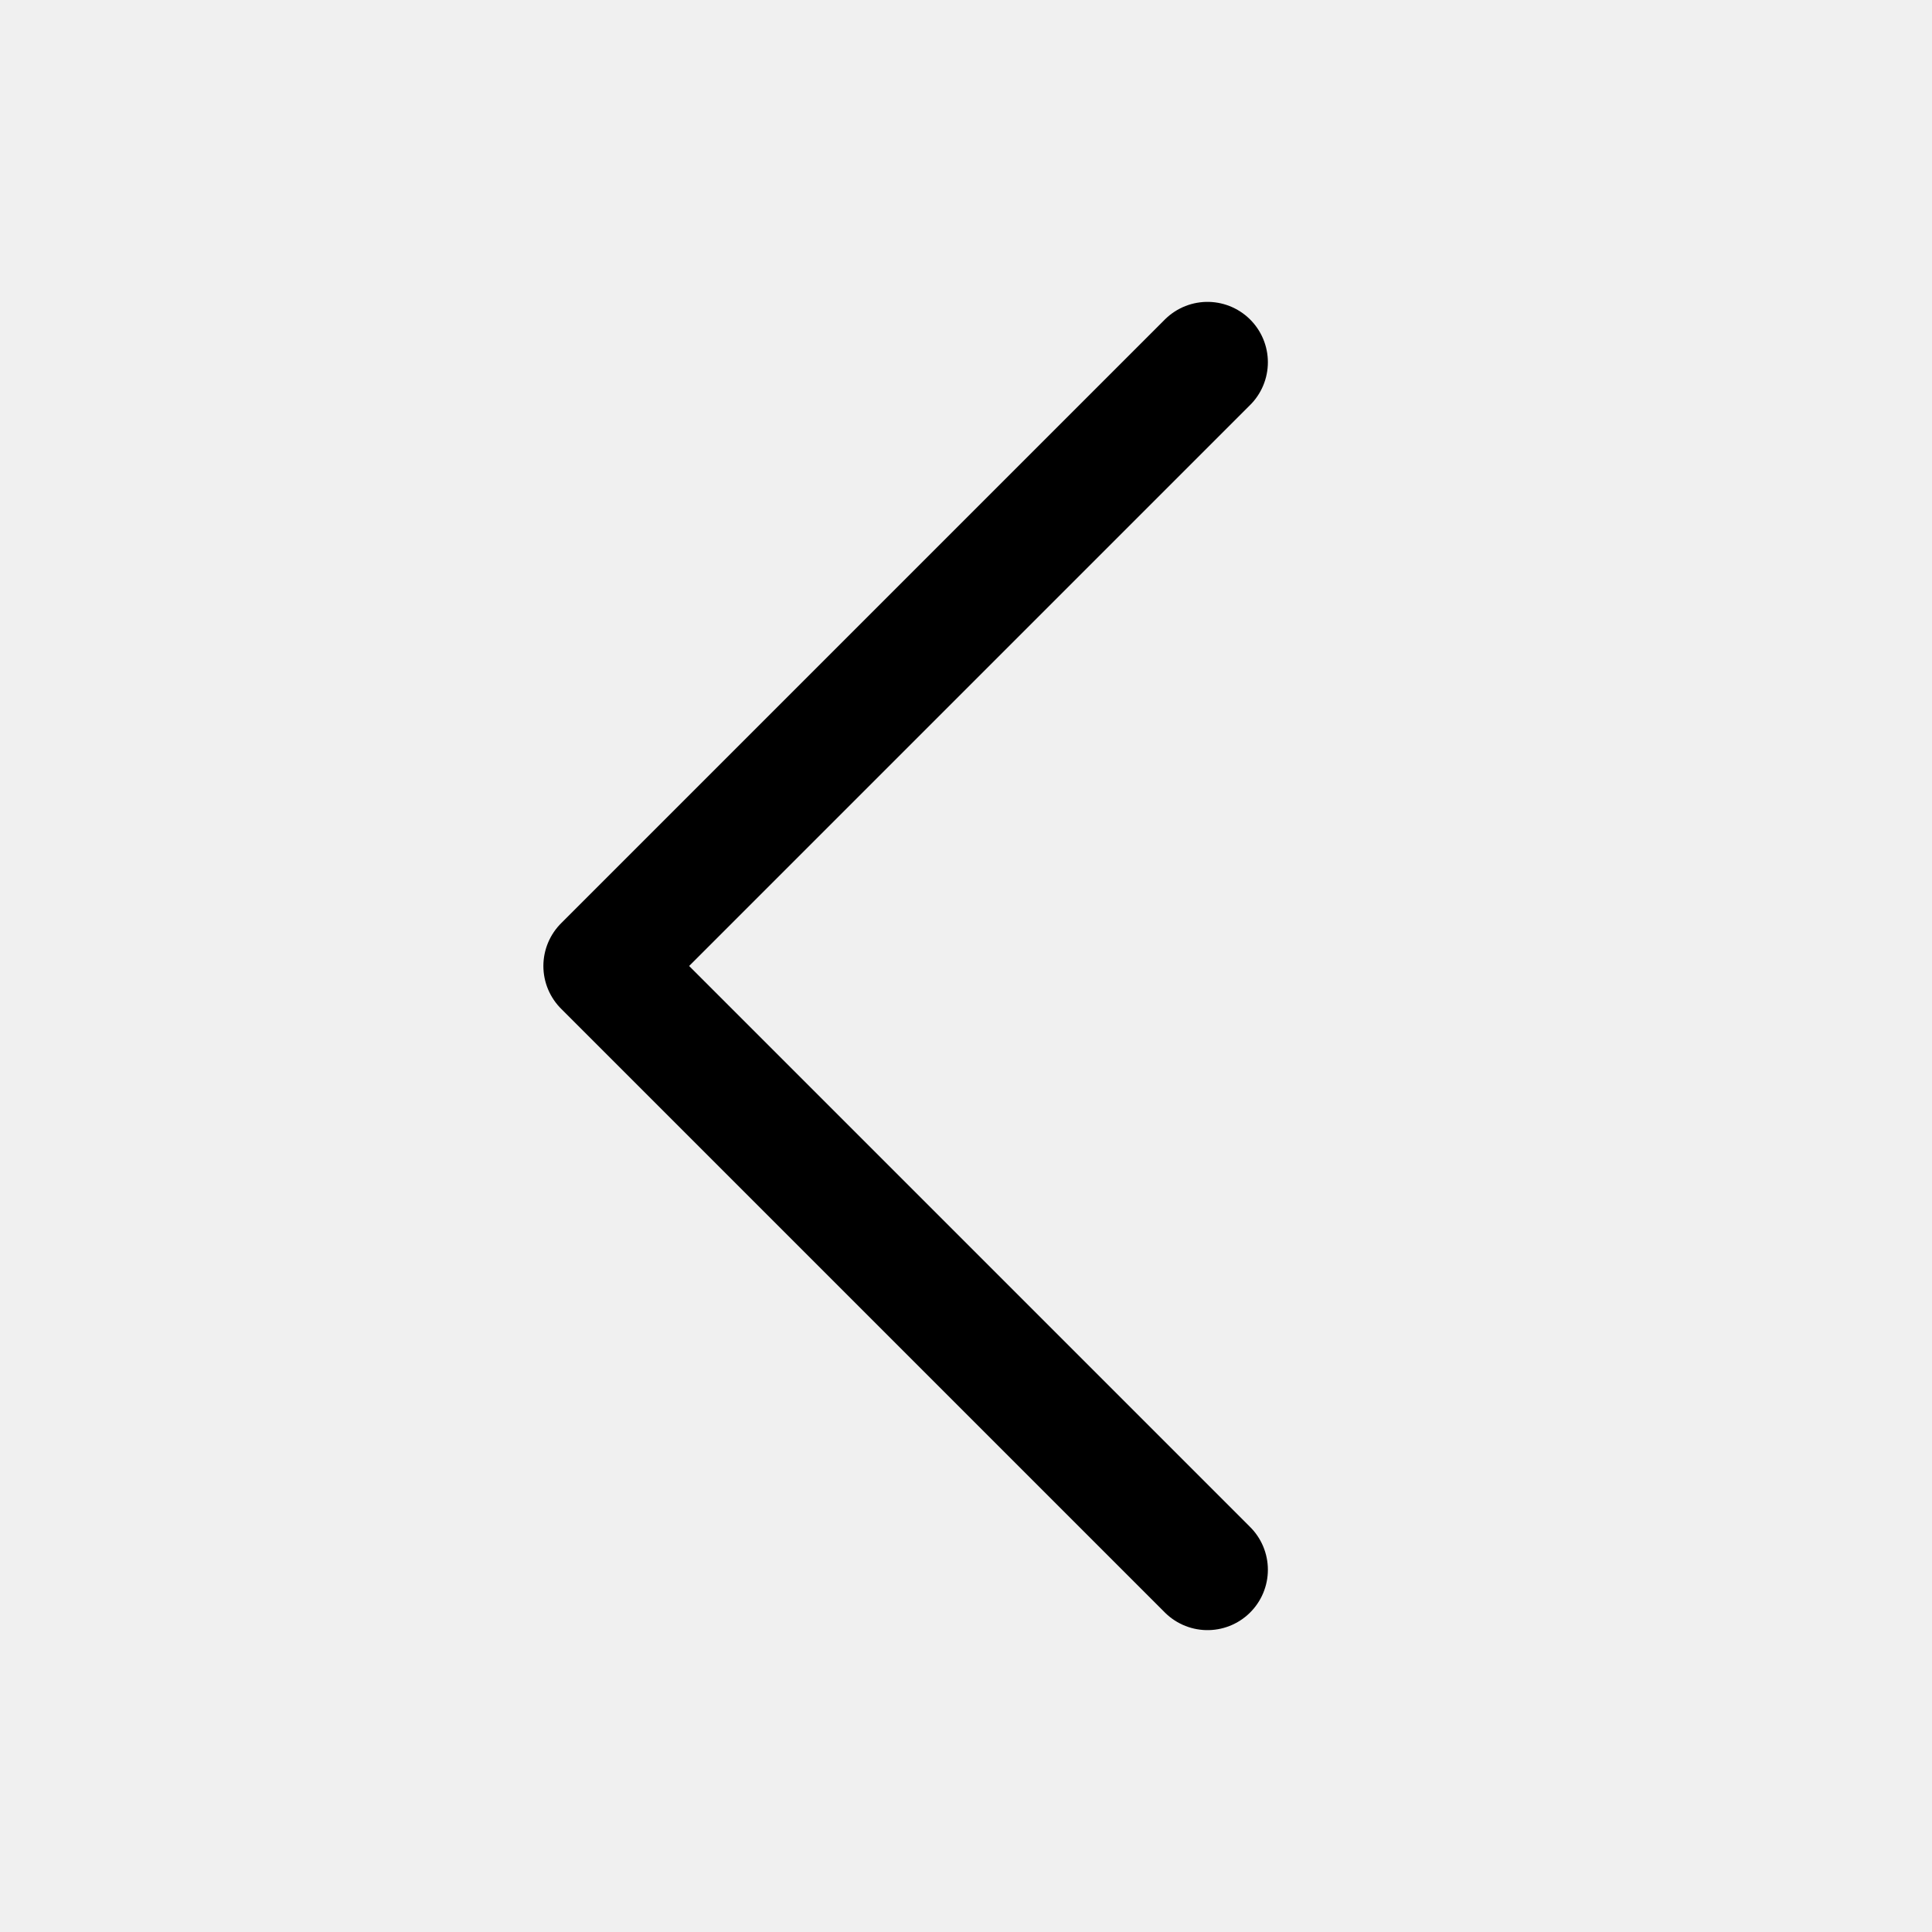
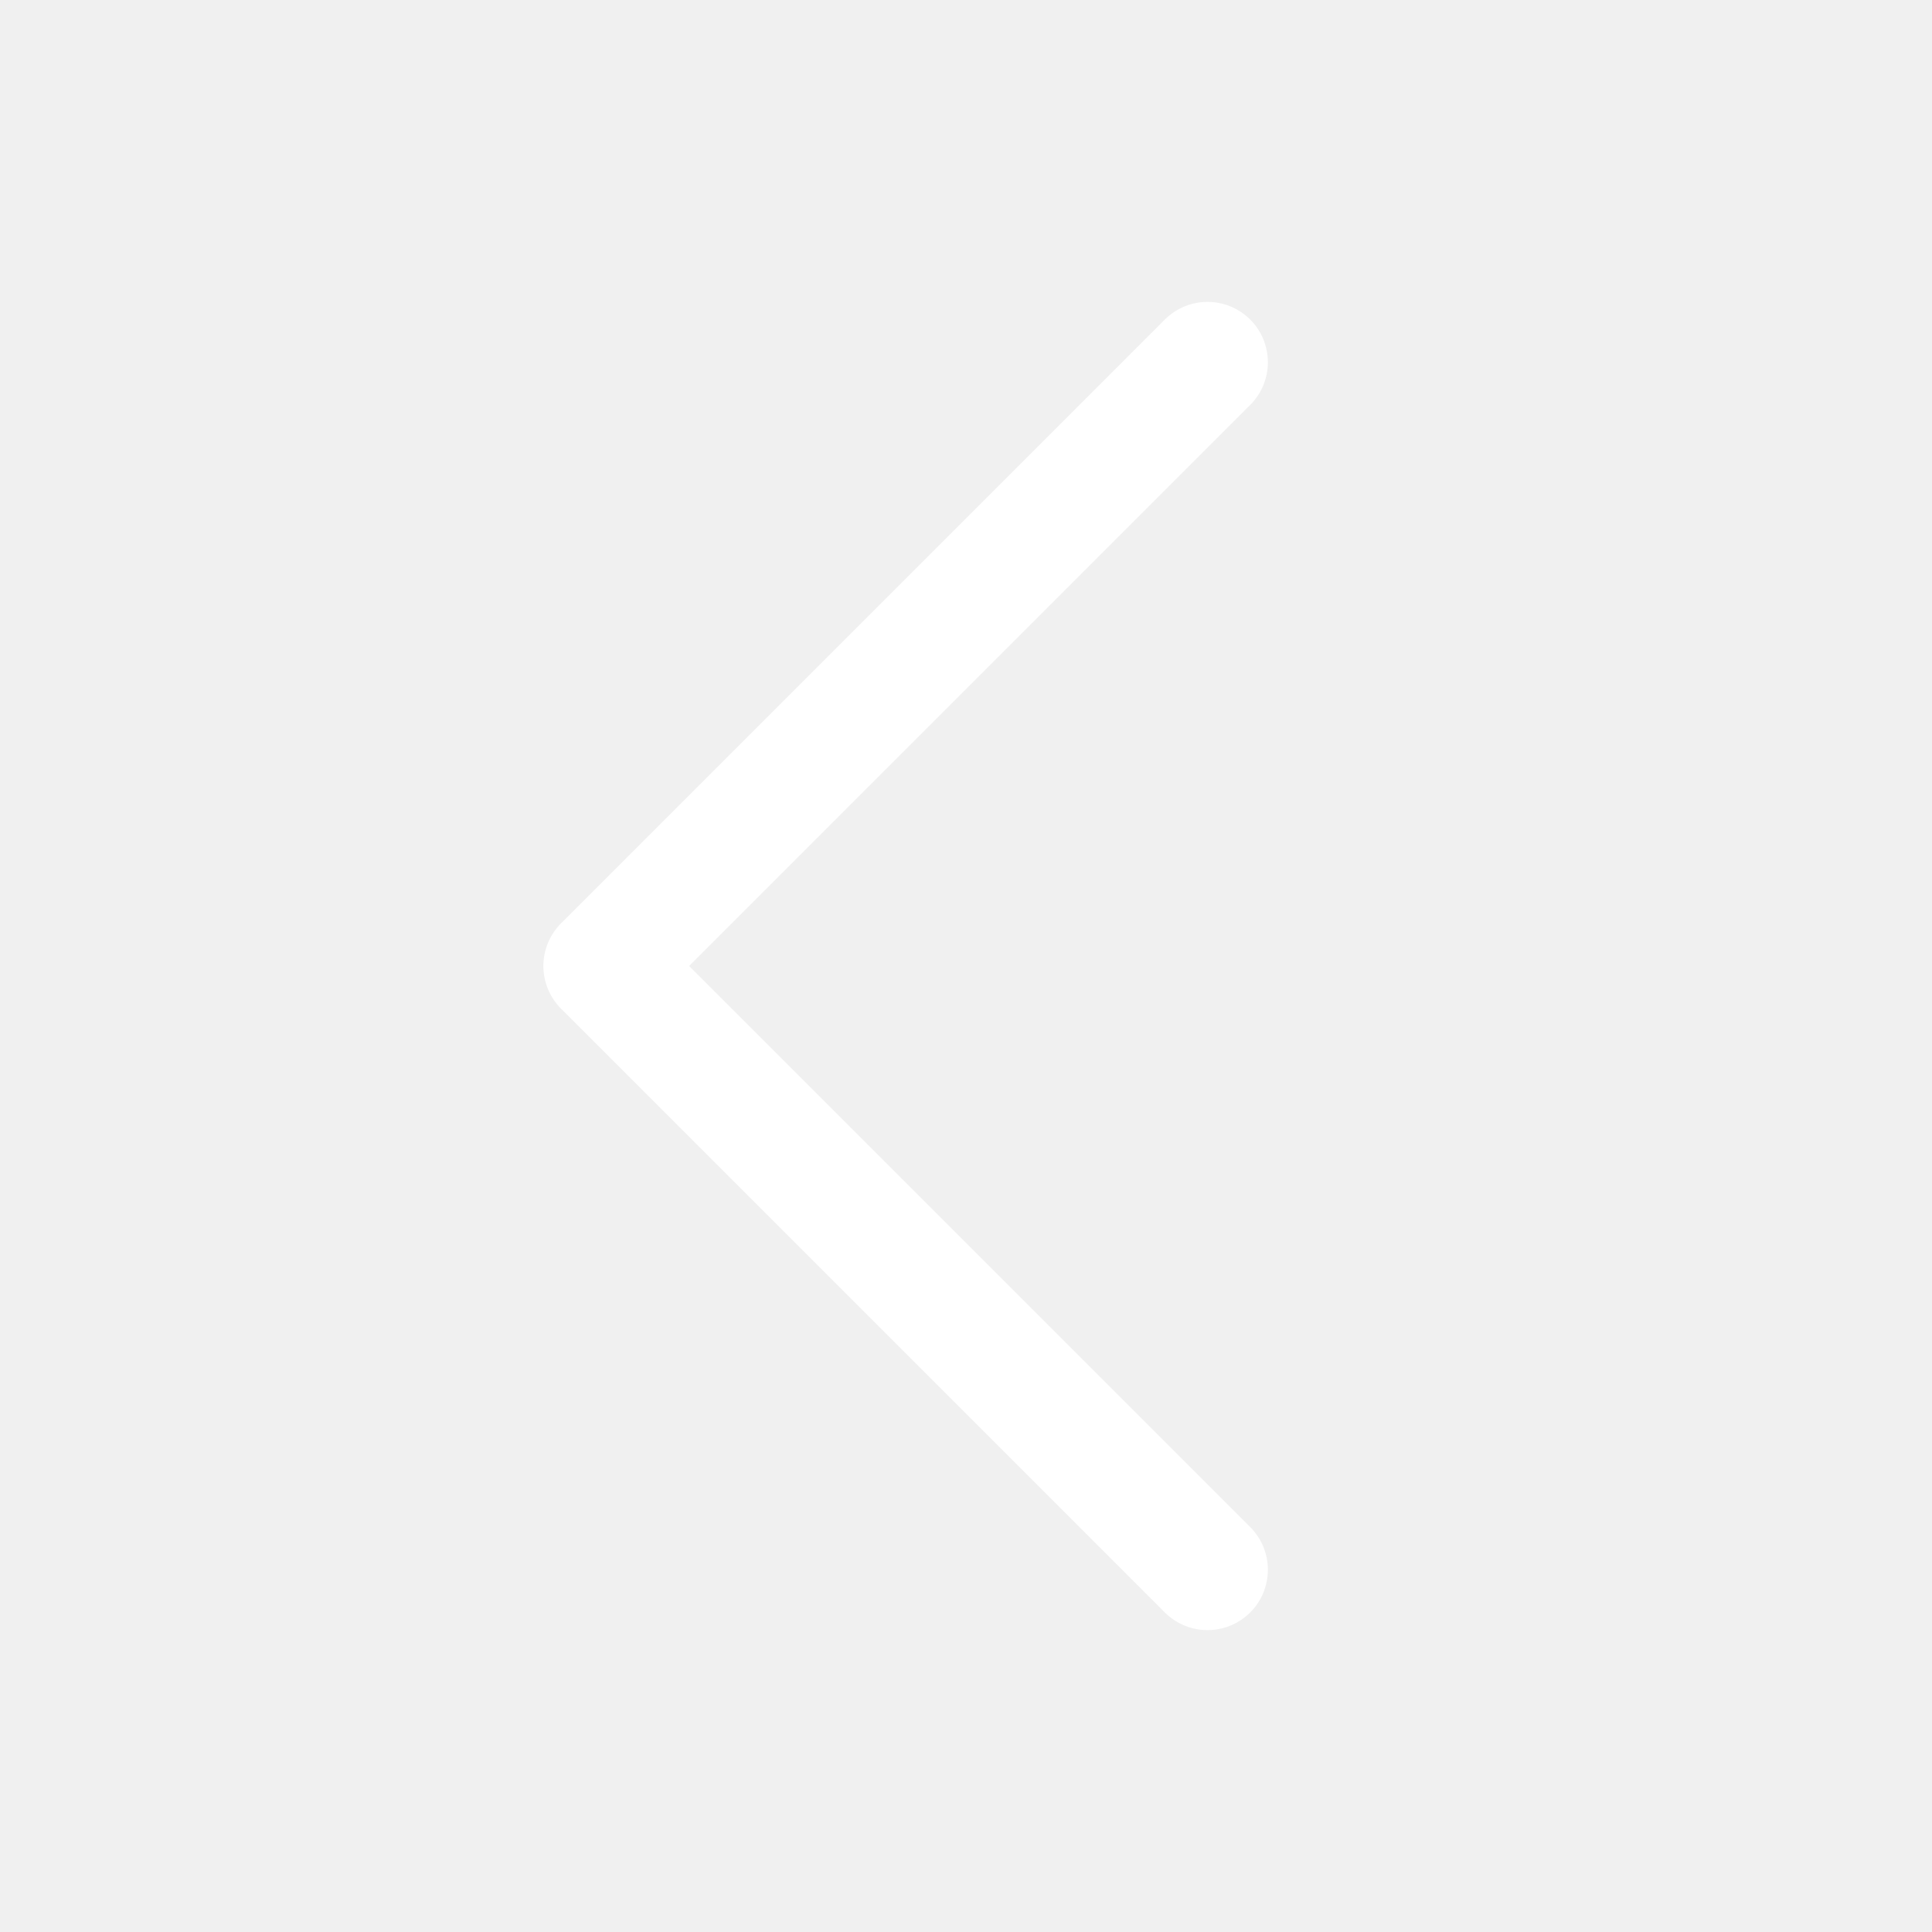
- <svg xmlns="http://www.w3.org/2000/svg" width="192" height="192" fill="#000000" viewBox="0 0 256 256">
+ <svg xmlns="http://www.w3.org/2000/svg" width="192" height="192" fill="#fff" viewBox="0 0 256 256">
  <rect width="256" height="256" fill="none" />
-   <polyline points="160 208 80 128 160 48" fill="none" stroke="#000000" stroke-linecap="round" stroke-linejoin="round" stroke-width="16" />
+   <polyline points="160 208 80 128 160 48" fill="none" stroke="#fff" stroke-linecap="round" stroke-linejoin="round" stroke-width="16" />
</svg>
